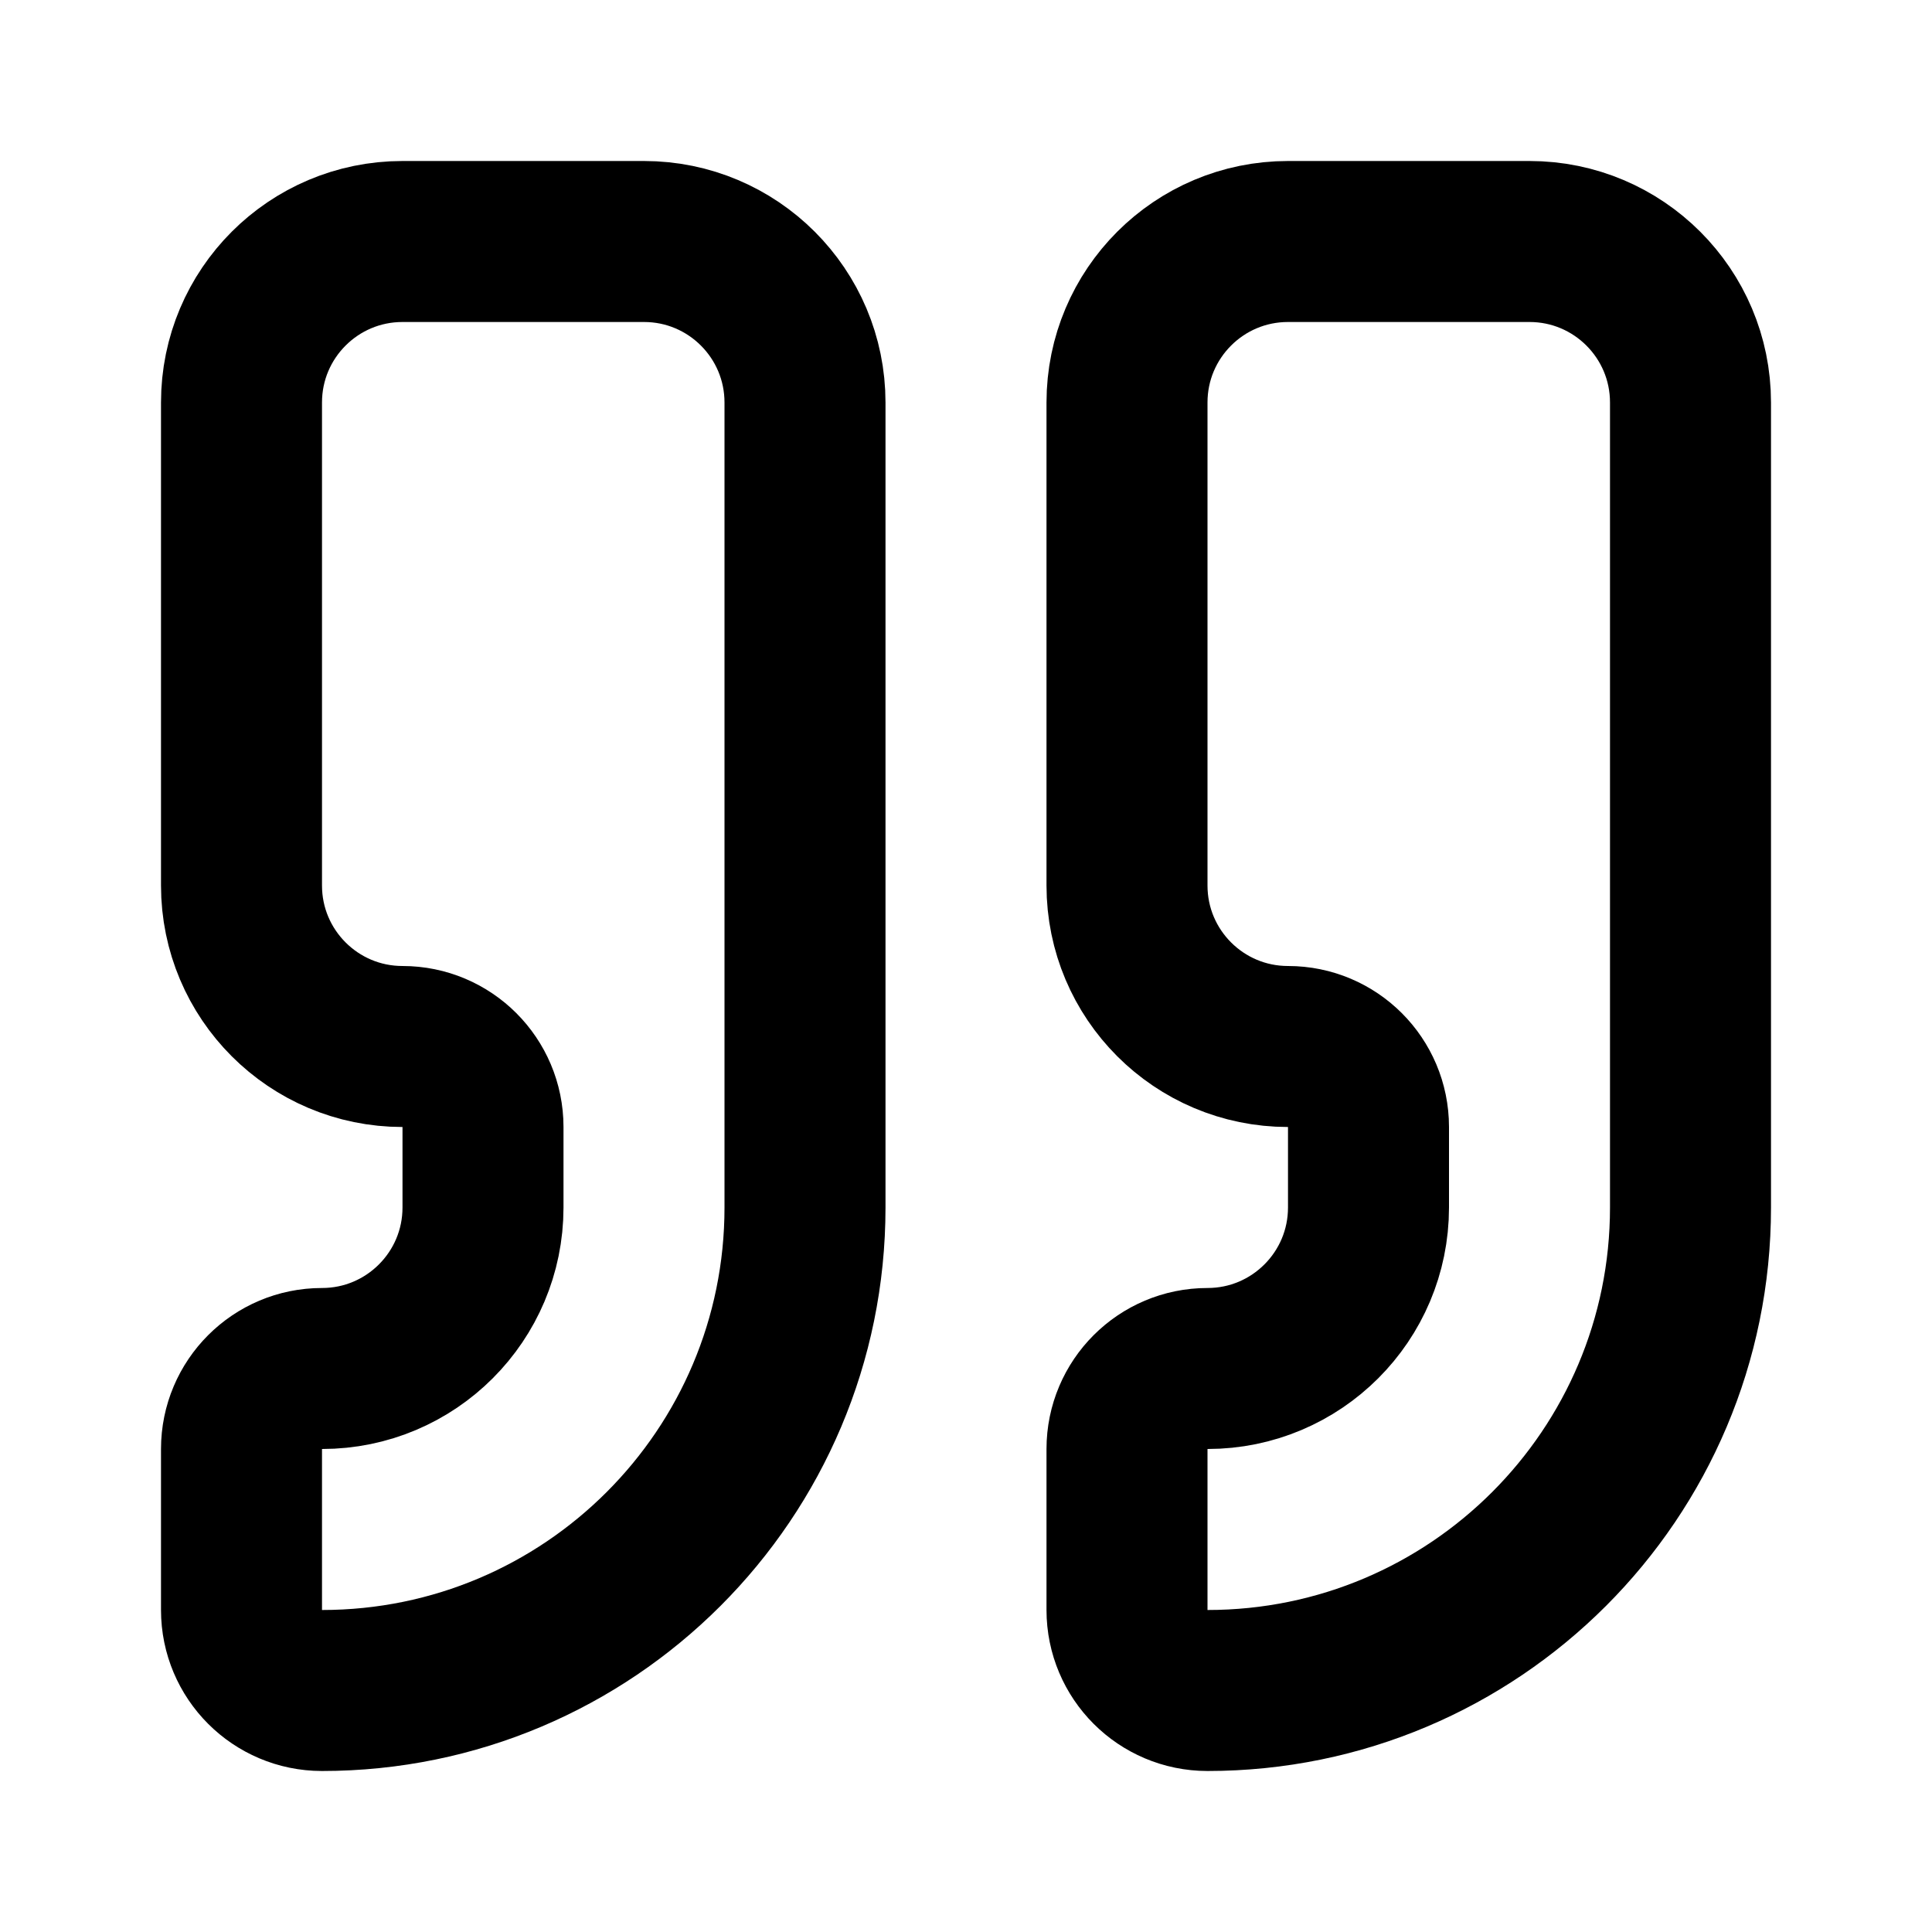
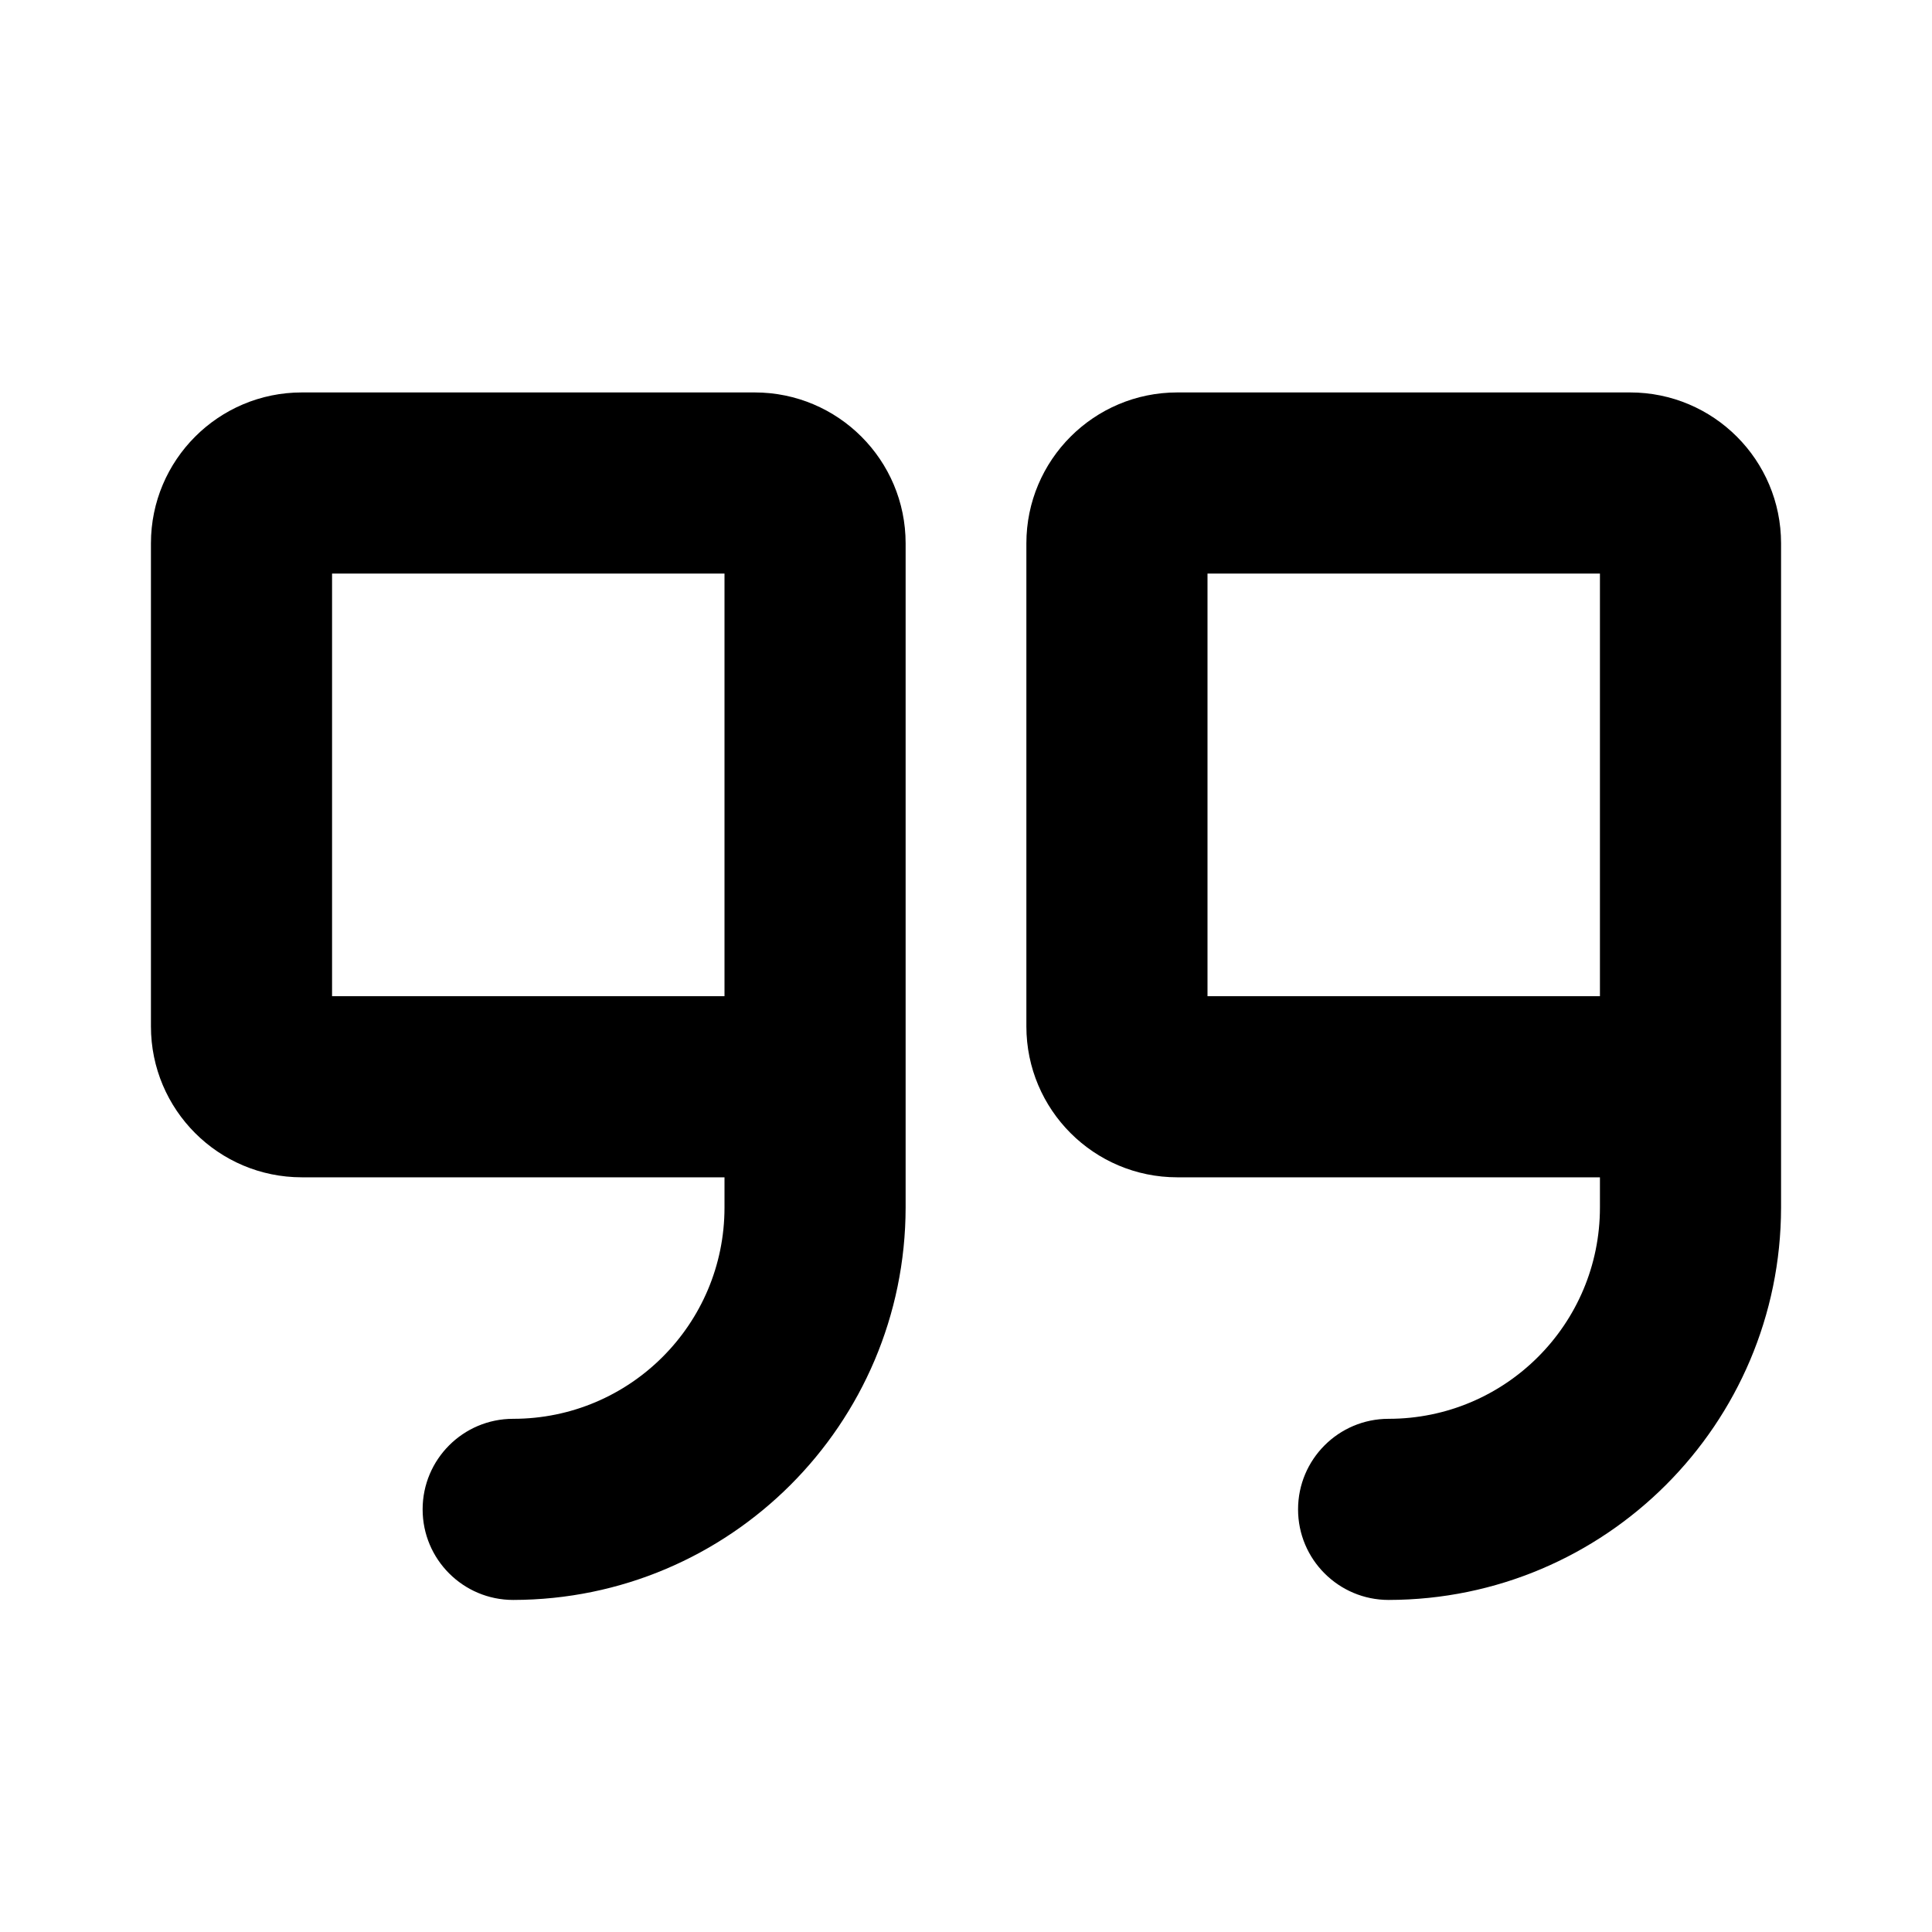
- <svg xmlns="http://www.w3.org/2000/svg" width="24" height="24" viewBox="0 0 24 24" fill="none" stroke="currentColor" stroke-width="2" stroke-linecap="round" stroke-linejoin="round">
-   <path d="M16 3a2 2 0 0 0-2 2v6a2 2 0 0 0 2 2 1 1 0 0 1 1 1v1a2 2 0 0 1-2 2 1 1 0 0 0-1 1v2a1 1 0 0 0 1 1 6 6 0 0 0 6-6V5a2 2 0 0 0-2-2z" />
-   <path d="M5 3a2 2 0 0 0-2 2v6a2 2 0 0 0 2 2 1 1 0 0 1 1 1v1a2 2 0 0 1-2 2 1 1 0 0 0-1 1v2a1 1 0 0 0 1 1 6 6 0 0 0 6-6V5a2 2 0 0 0-2-2z" />
+ <svg xmlns="http://www.w3.org/2000/svg" viewBox="0 0 256 256" fill="currentColor">
+   <path d="M100,52H40A20,20,0,0,0,20,72v64a20,20,0,0,0,20,20H96v4a28,28,0,0,1-28,28,12,12,0,0,0,0,24,52.06,52.06,0,0,0,52-52V72A20,20,0,0,0,100,52Zm-4,80H44V76H96ZM216,52H156a20,20,0,0,0-20,20v64a20,20,0,0,0,20,20h56v4a28,28,0,0,1-28,28,12,12,0,0,0,0,24,52.06,52.06,0,0,0,52-52V72A20,20,0,0,0,216,52Zm-4,80H160V76h52Z" />
</svg>
